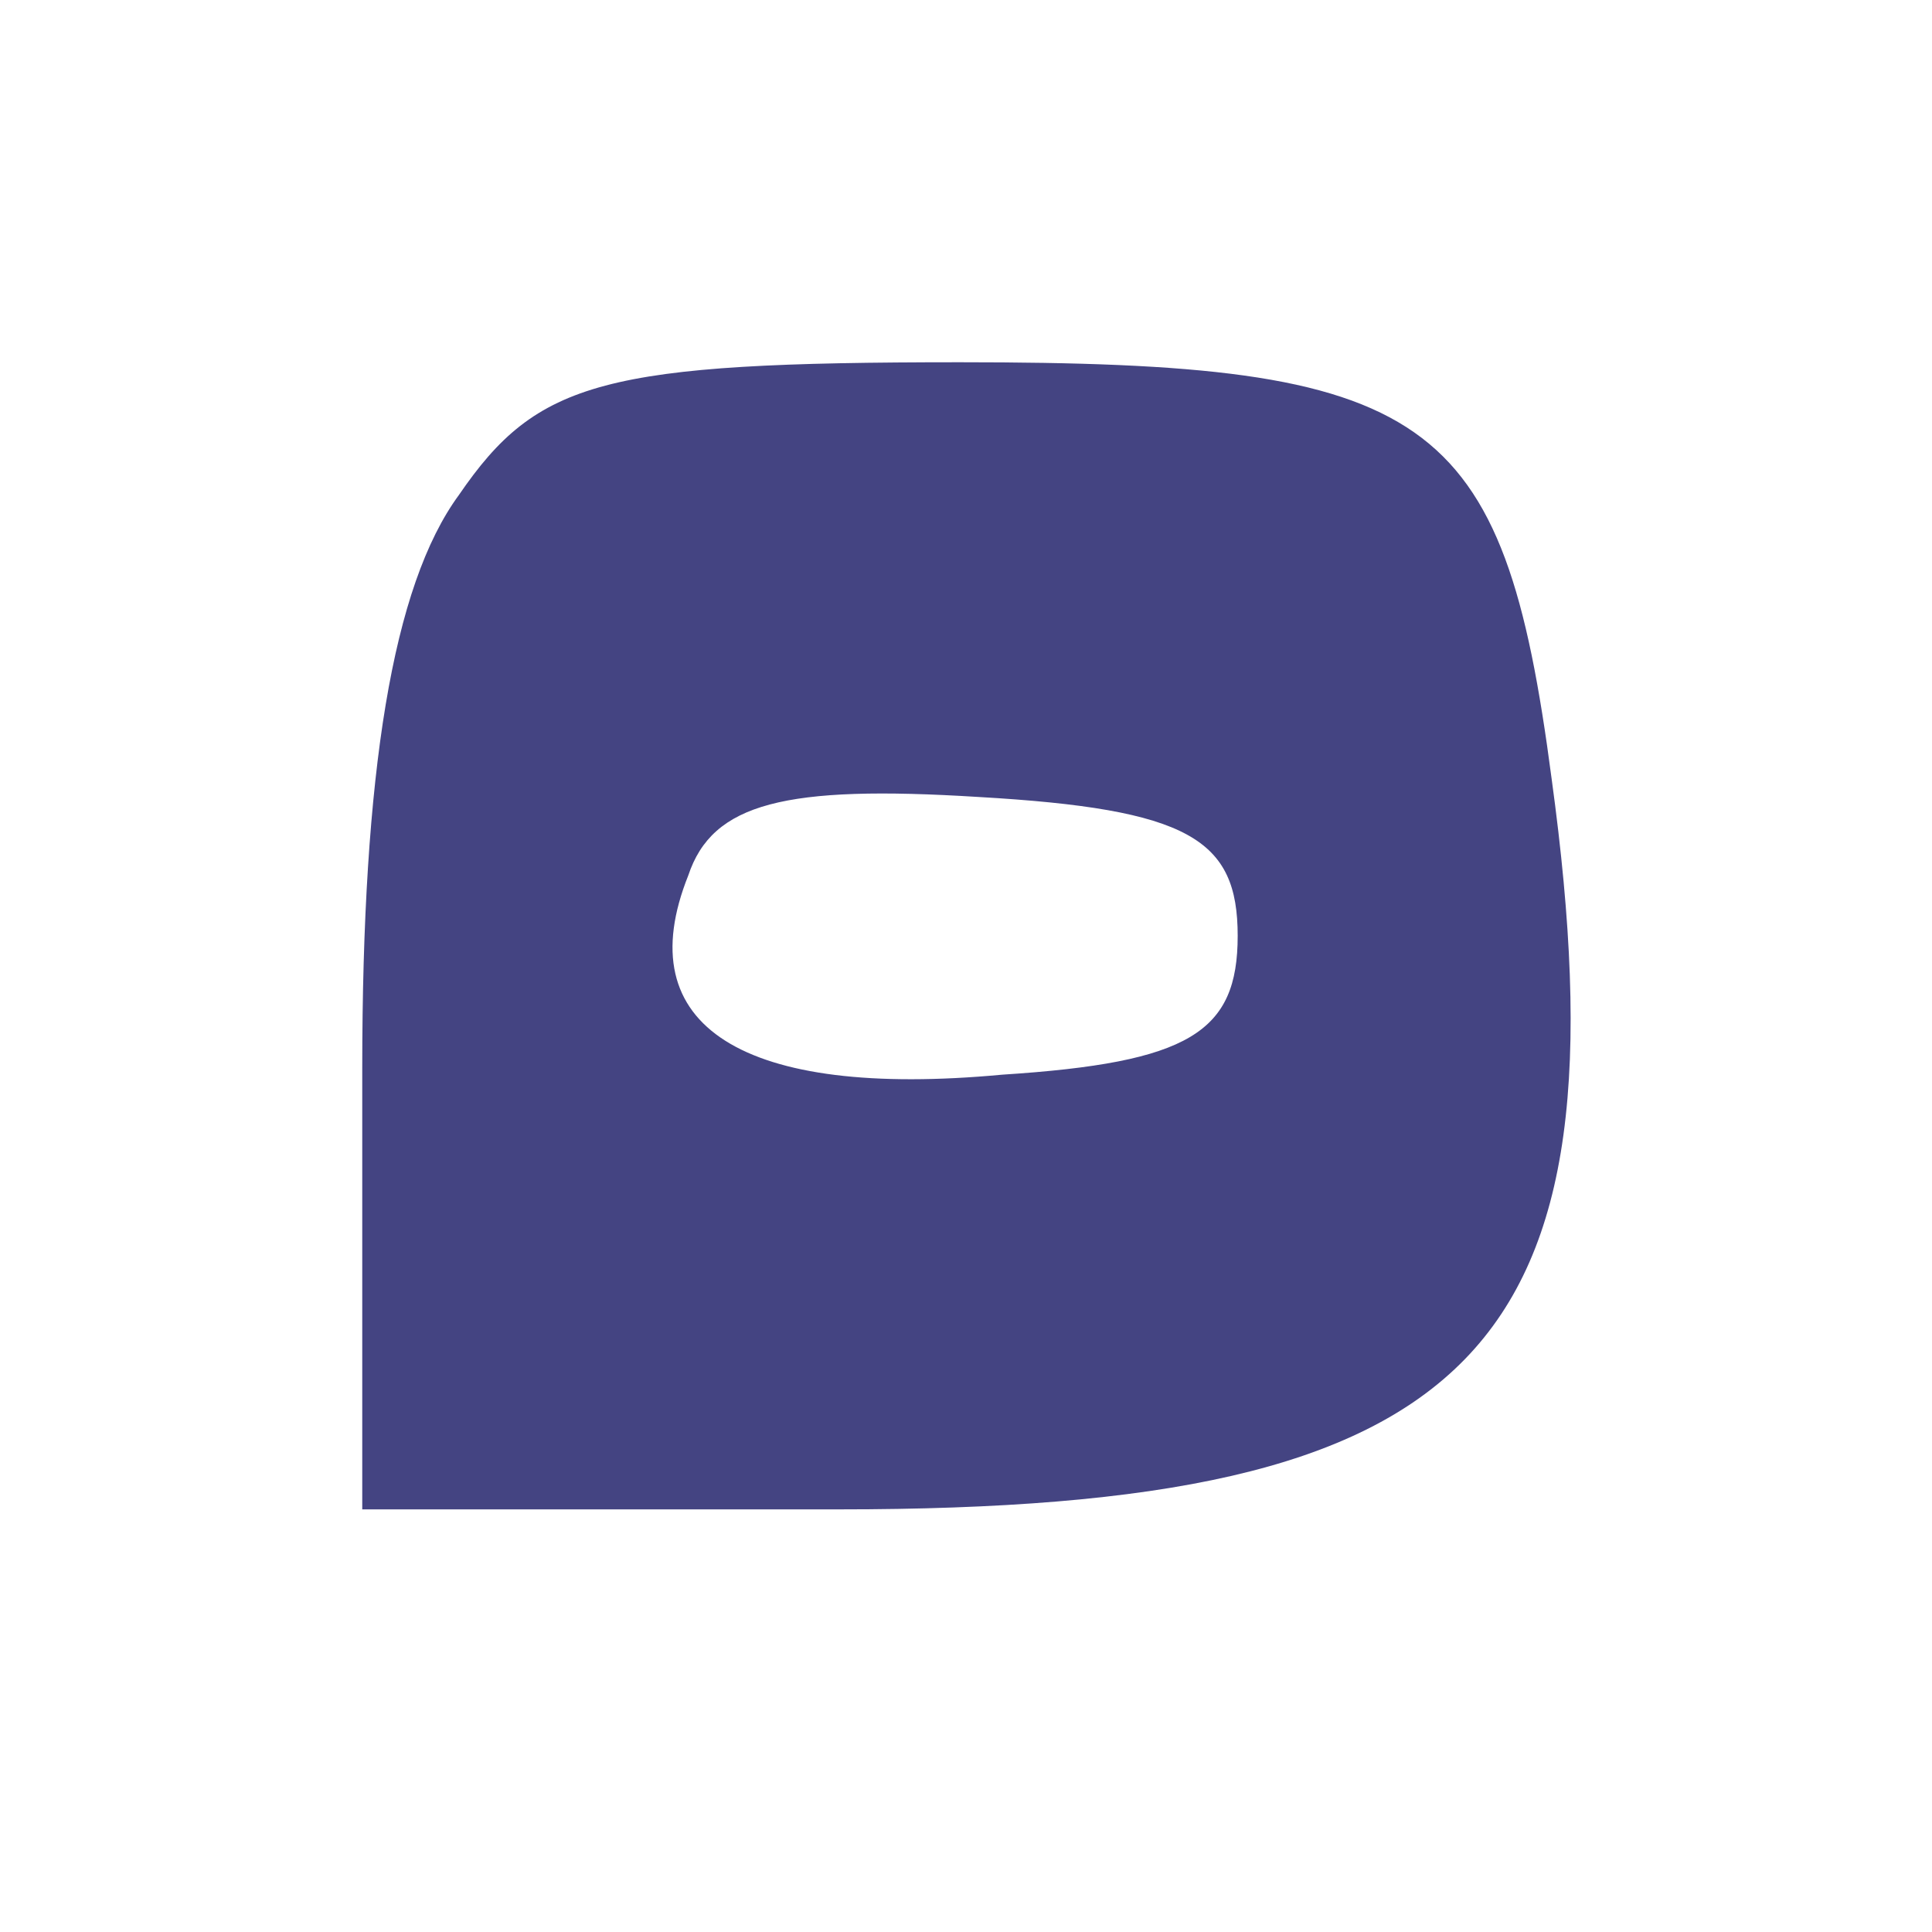
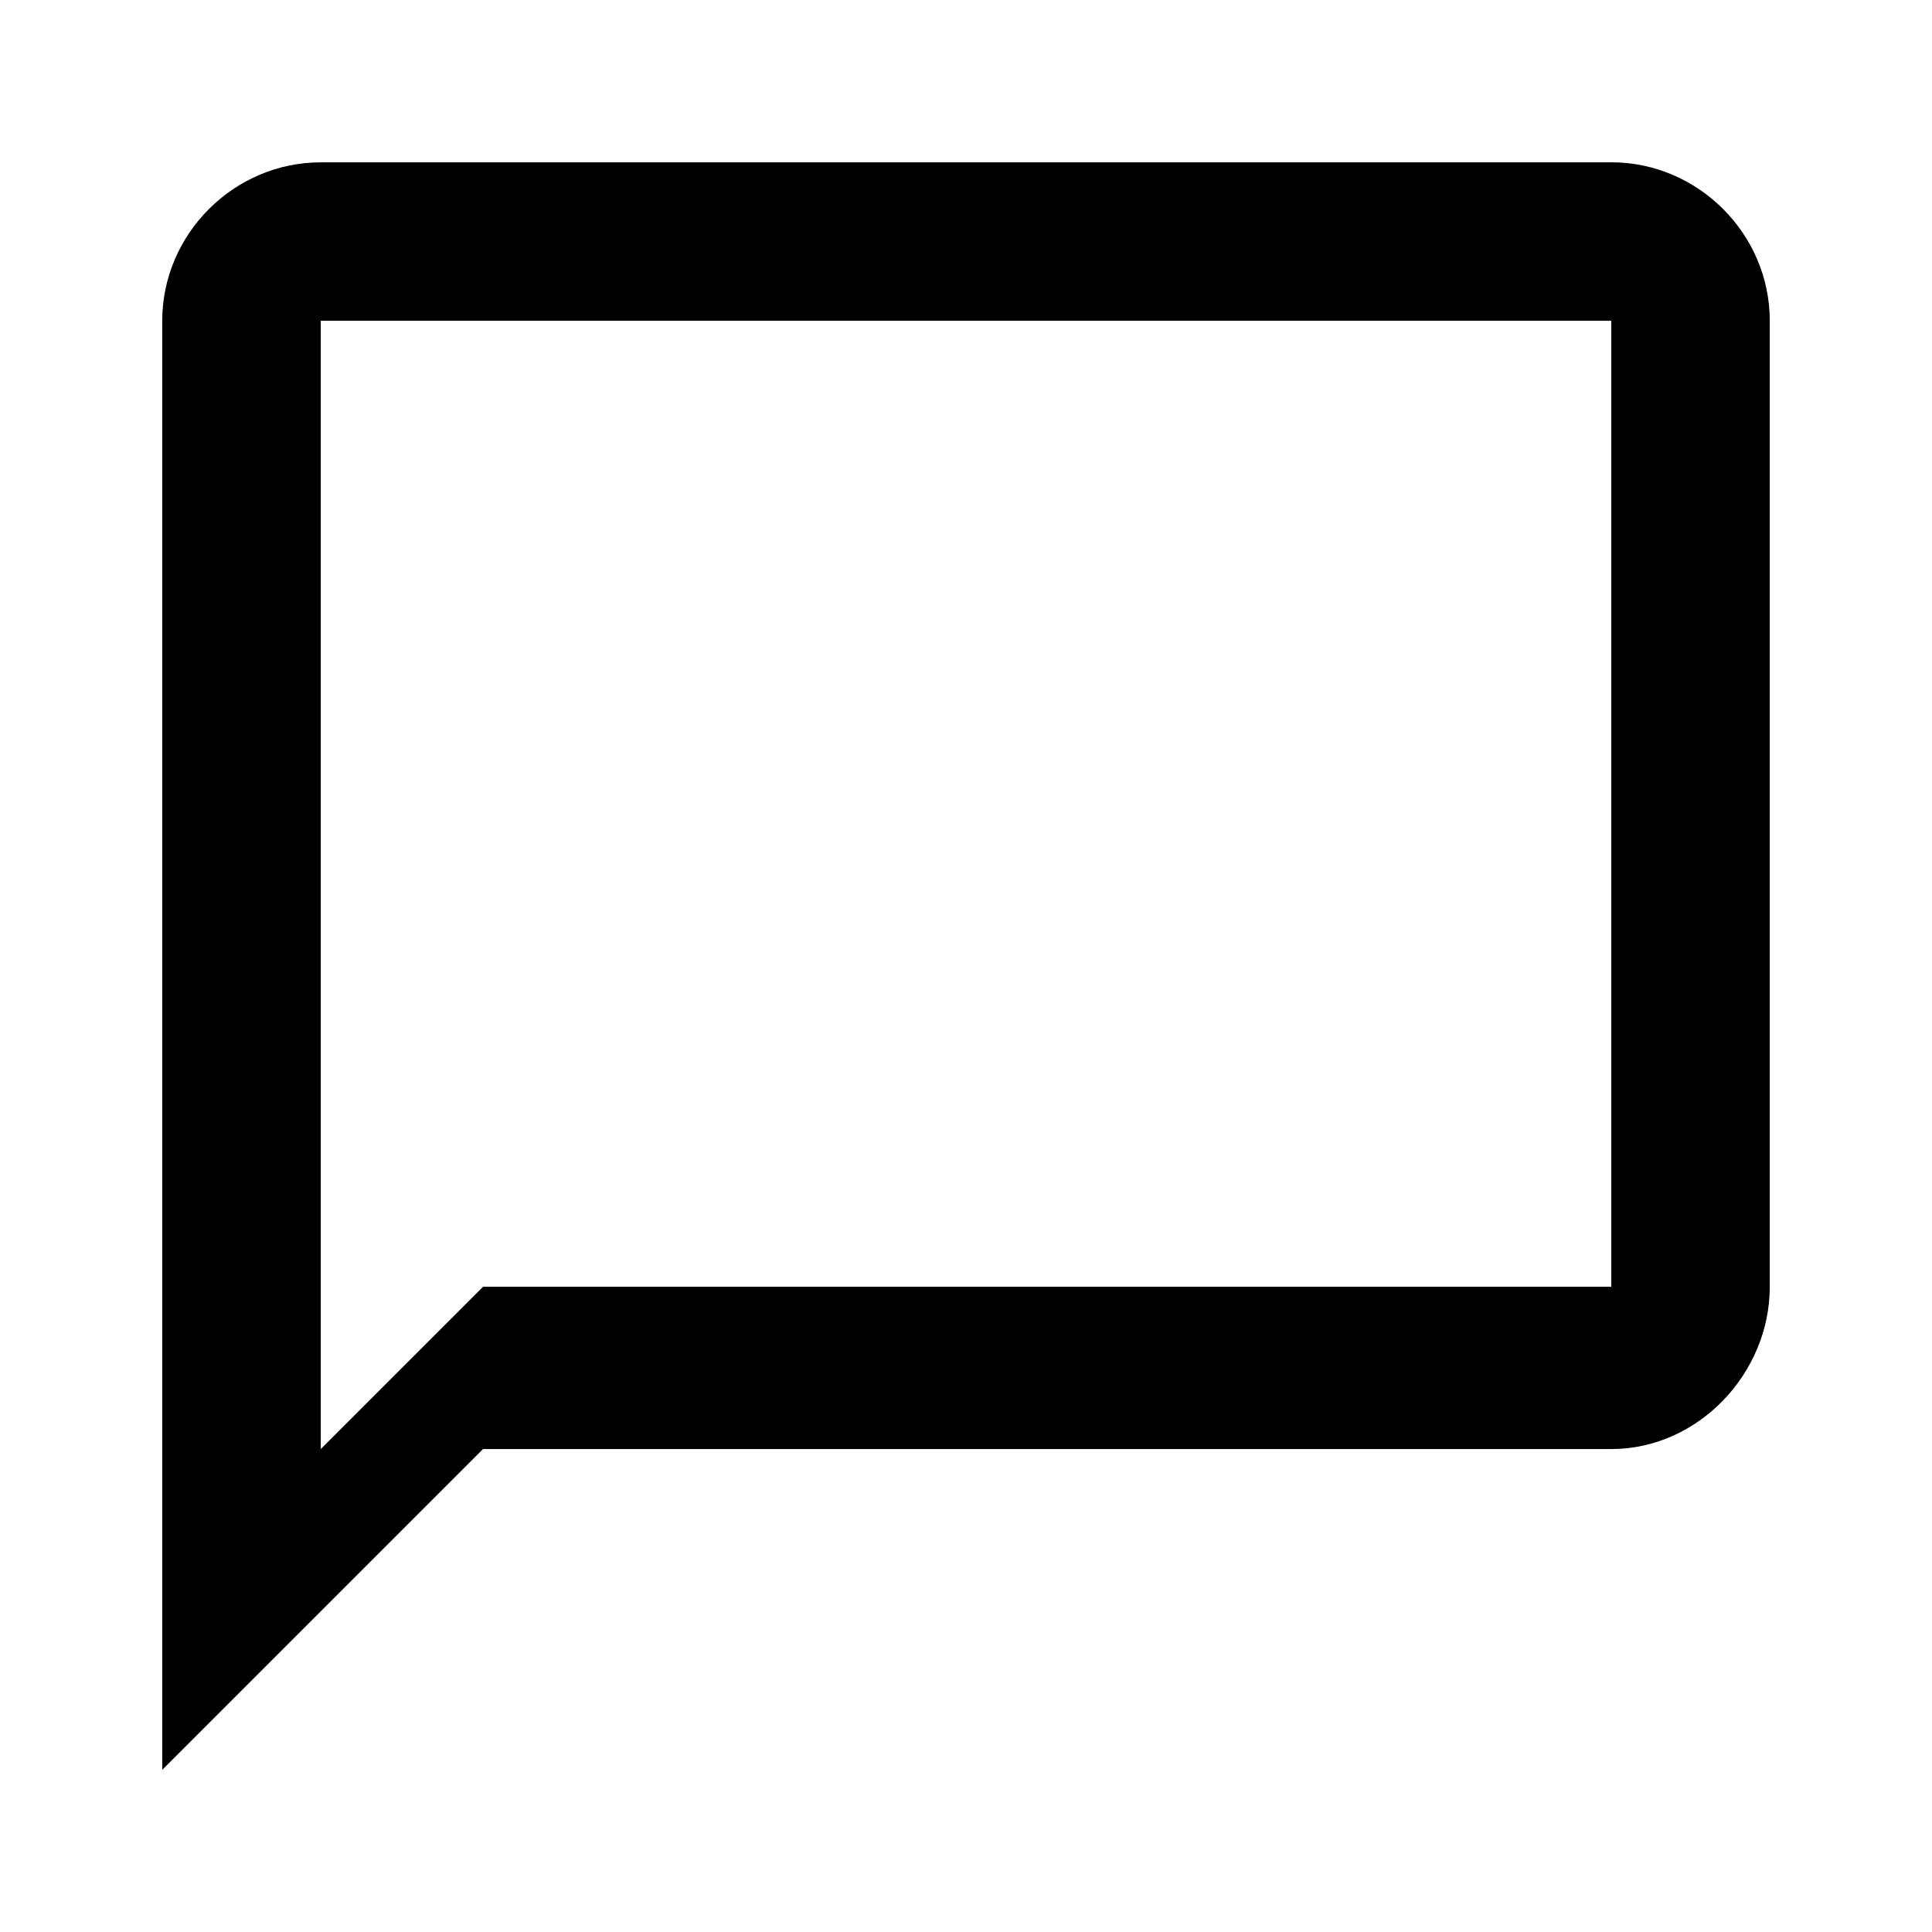
- <svg xmlns="http://www.w3.org/2000/svg" version="1.0" width="45pt" height="45pt" viewBox="0 0 32 32" preserveAspectRatio="xMidYMid meet">
-   <g transform="translate(0,32) scale(0.1,-0.1)" fill="#444482" stroke="none">
-     <path d="M76 238 c-11 -15 -16 -46 -16 -95 l0 -73 79 0 c106 0 131 26 118 121 -8 61 -20 69 -98 69 -59 0 -70 -3 -83 -22z m129 -73 c0 -16 -8 -21 -39 -23 -43 -4 -62 8 -52 33 4 12 16 15 48 13 35 -2 43 -7 43 -23z" />
-   </g>
+ <svg xmlns="http://www.w3.org/2000/svg" version="1.1" width="32" height="32" viewBox="0 0 32 32">
+   <path d="M26.688 21.313v-16h-21.375v18.688l2.688-2.688h18.688zM26.688 2.688c1.438 0 2.625 1.188 2.625 2.625v16c0 1.438-1.188 2.688-2.625 2.688h-18.688l-5.313 5.313v-24c0-1.438 1.188-2.625 2.625-2.625h21.375z" />
</svg>
